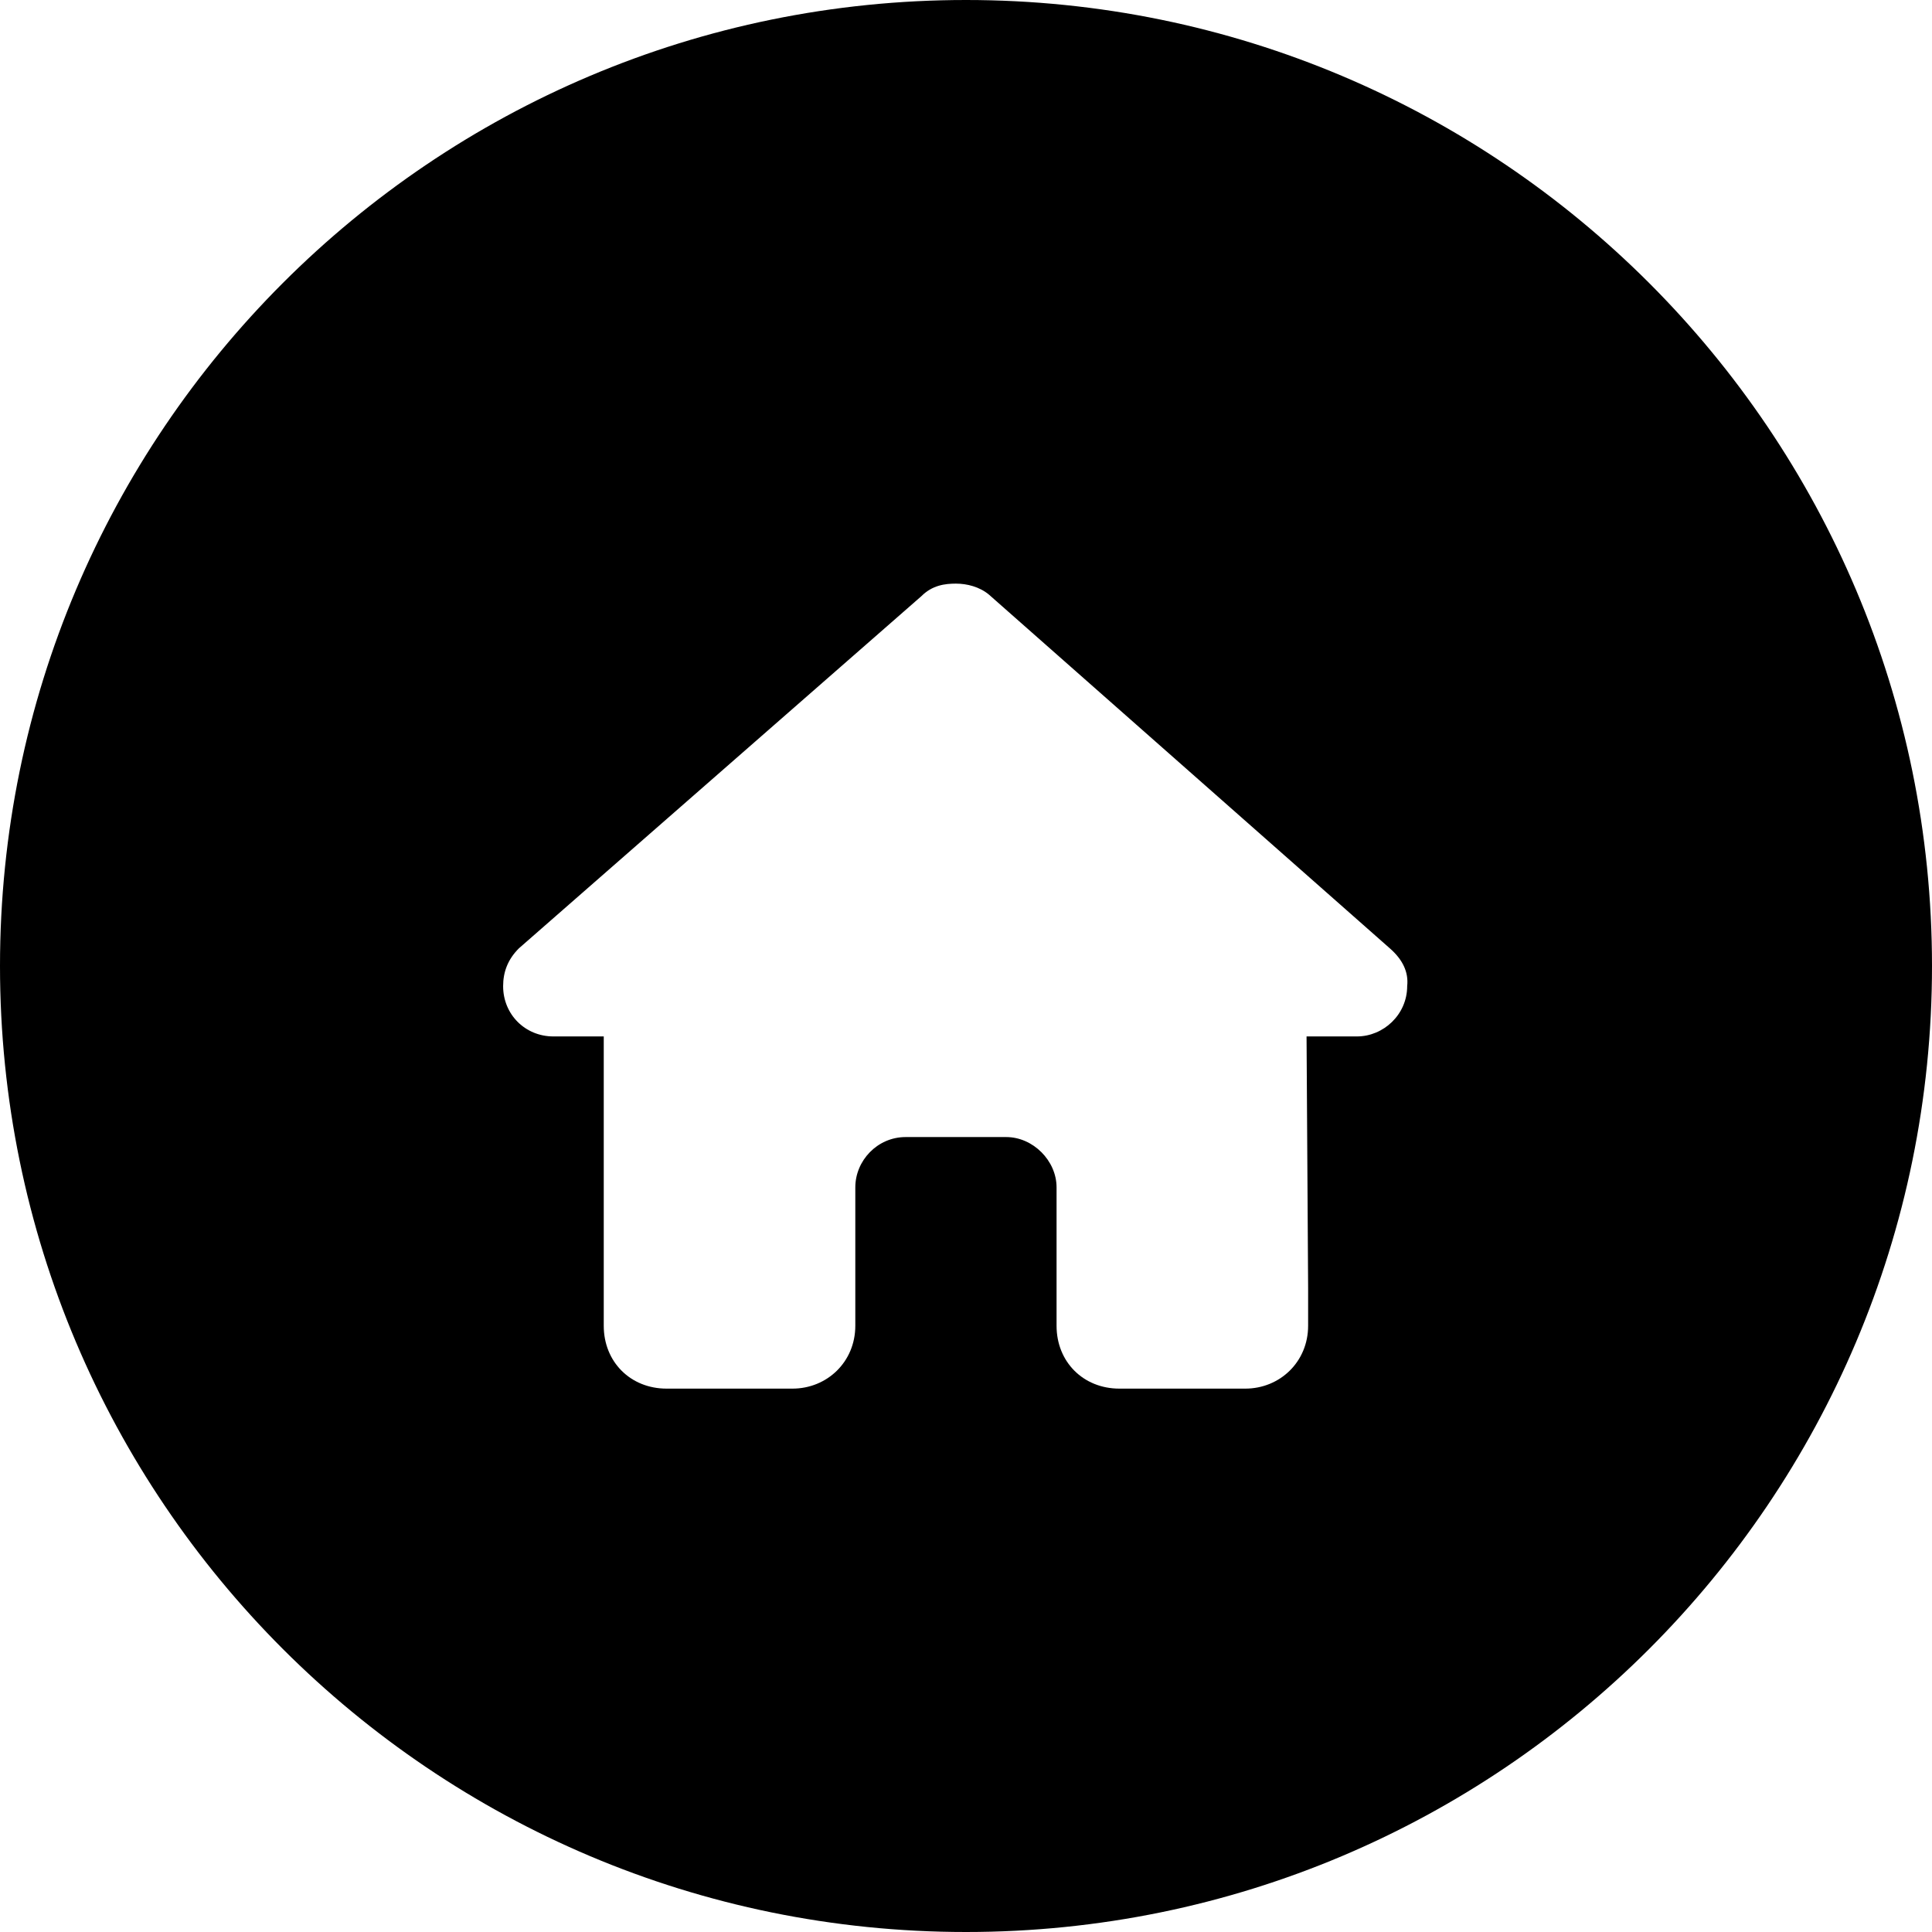
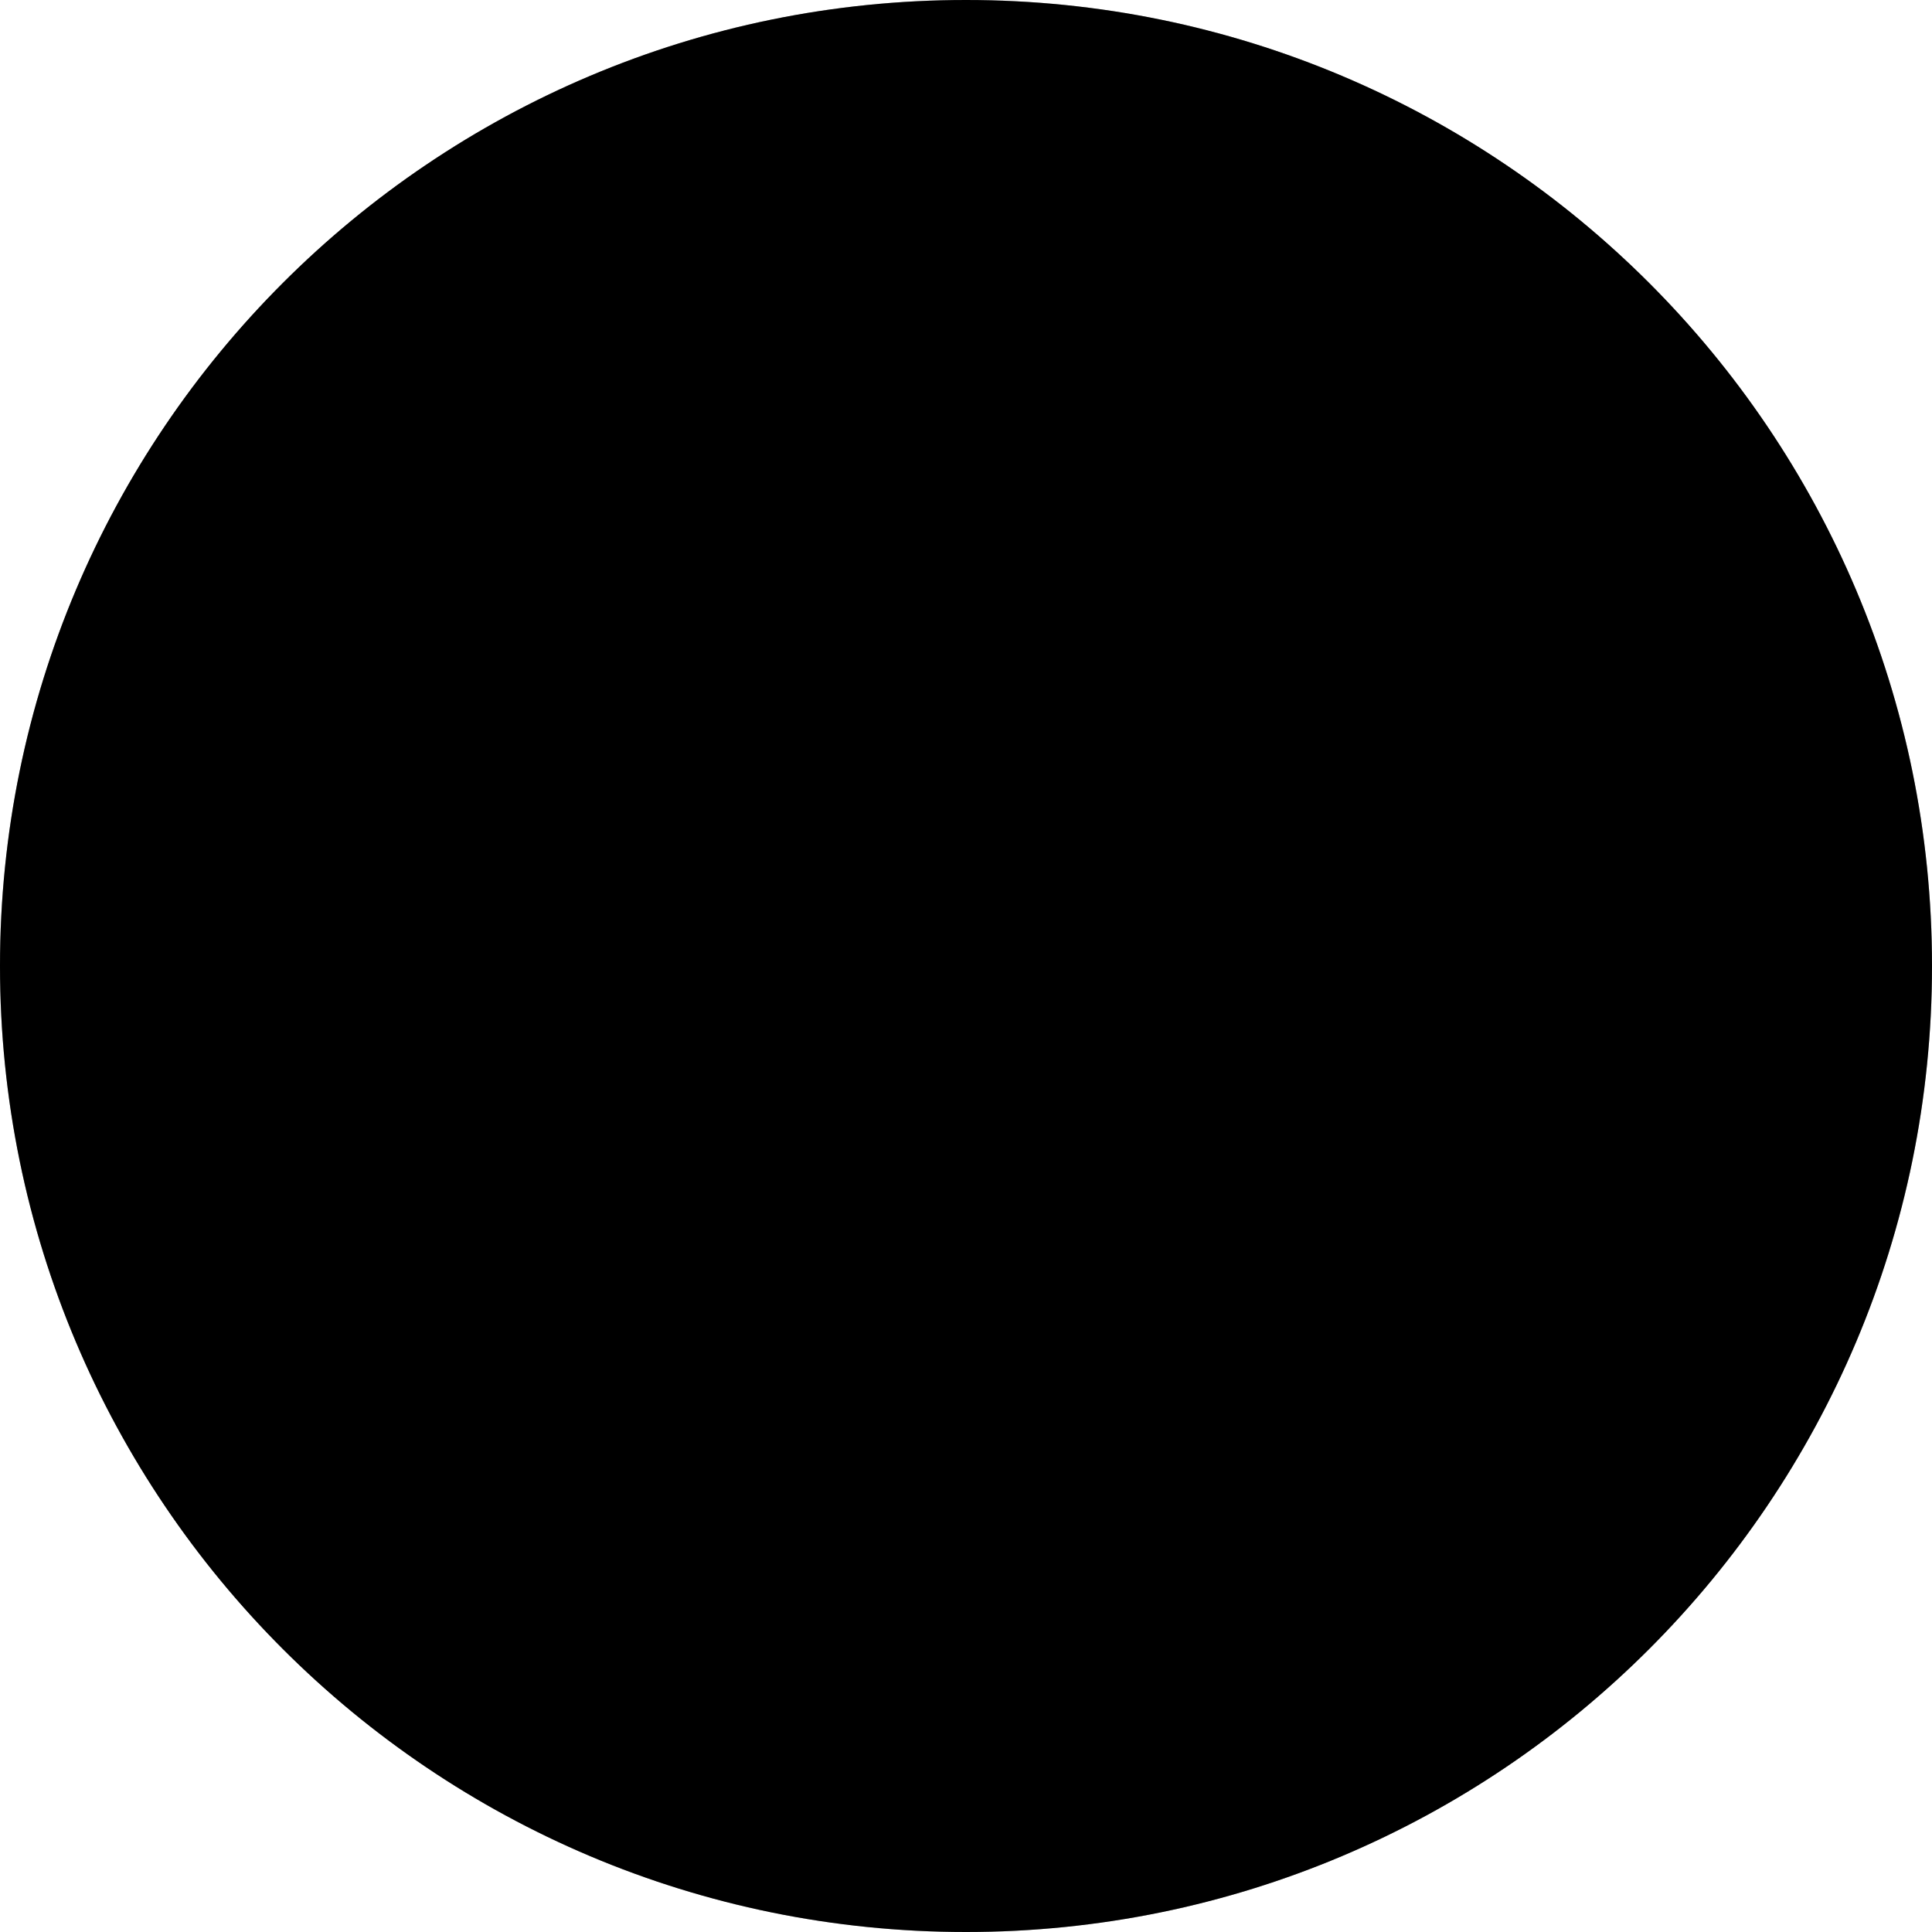
<svg xmlns="http://www.w3.org/2000/svg" width="48" height="48" viewBox="0 0 48 48" fill="none">
  <g filter="url(#filter0_b_1634_11794)">
-     <path fill-rule="evenodd" clip-rule="evenodd" d="M24 0C10.745 0 0 10.745 0 24C0 37.255 10.745 48 24 48C37.255 48 48 37.255 48 24C48 10.745 37.255 0 24 0ZM33.711 25.75C34.375 25.75 34.961 25.203 34.961 24.5C35 24.148 34.844 23.836 34.531 23.562L24.57 14.773C24.336 14.578 24.023 14.5 23.75 14.5C23.477 14.5 23.164 14.539 22.891 14.812L12.891 23.562C12.617 23.836 12.5 24.148 12.5 24.5C12.5 25.203 13.047 25.75 13.75 25.75H15V28.484V28.562V32.938C15 33.836 15.664 34.5 16.562 34.5H17.188H17.305H17.5H18.75H19.688C20.547 34.5 21.25 33.836 21.25 32.938V32V29.5C21.25 28.836 21.797 28.25 22.5 28.25H25C25.664 28.25 26.25 28.836 26.25 29.5V32V32.938C26.25 33.836 26.914 34.5 27.812 34.5H28.75H30H30.156H30.312H30.938C31.797 34.5 32.5 33.836 32.5 32.938V32.312V32L32.461 25.75H33.711Z" fill="black" />
+     <path fillRule="evenodd" clipRule="evenodd" d="M24 0C10.745 0 0 10.745 0 24C0 37.255 10.745 48 24 48C37.255 48 48 37.255 48 24C48 10.745 37.255 0 24 0ZM33.711 25.75C34.375 25.75 34.961 25.203 34.961 24.5C35 24.148 34.844 23.836 34.531 23.562L24.57 14.773C24.336 14.578 24.023 14.5 23.75 14.5C23.477 14.5 23.164 14.539 22.891 14.812L12.891 23.562C12.617 23.836 12.5 24.148 12.5 24.5C12.5 25.203 13.047 25.75 13.75 25.75H15V28.484V28.562V32.938C15 33.836 15.664 34.5 16.562 34.5H17.188H17.305H17.5H18.75H19.688C20.547 34.5 21.25 33.836 21.25 32.938V32V29.5C21.25 28.836 21.797 28.25 22.5 28.25H25C25.664 28.25 26.25 28.836 26.25 29.5V32V32.938C26.25 33.836 26.914 34.5 27.812 34.5H28.75H30H30.156H30.312H30.938C31.797 34.5 32.5 33.836 32.5 32.938V32.312V32L32.461 25.75H33.711Z" fill="black" />
  </g>
  <defs>
-     <filter id="filter0_b_1634_11794" x="-40" y="-40" width="128" height="128" filterUnits="userSpaceOnUse" color-interpolation-filters="sRGB">
-       <feFlood flood-opacity="0" result="BackgroundImageFix" />
+     <filter id="filter0_b_1634_11794" x="-40" y="-40" width="128" height="128" filterUnits="userSpaceOnUse" colorInterpolationFilters="sRGB">
+       <feFlood floodOpacity="0" result="BackgroundImageFix" />
      <feGaussianBlur in="BackgroundImageFix" stdDeviation="20" />
      <feComposite in2="SourceAlpha" operator="in" result="effect1_backgroundBlur_1634_11794" />
      <feBlend mode="normal" in="SourceGraphic" in2="effect1_backgroundBlur_1634_11794" result="shape" />
    </filter>
  </defs>
</svg>
